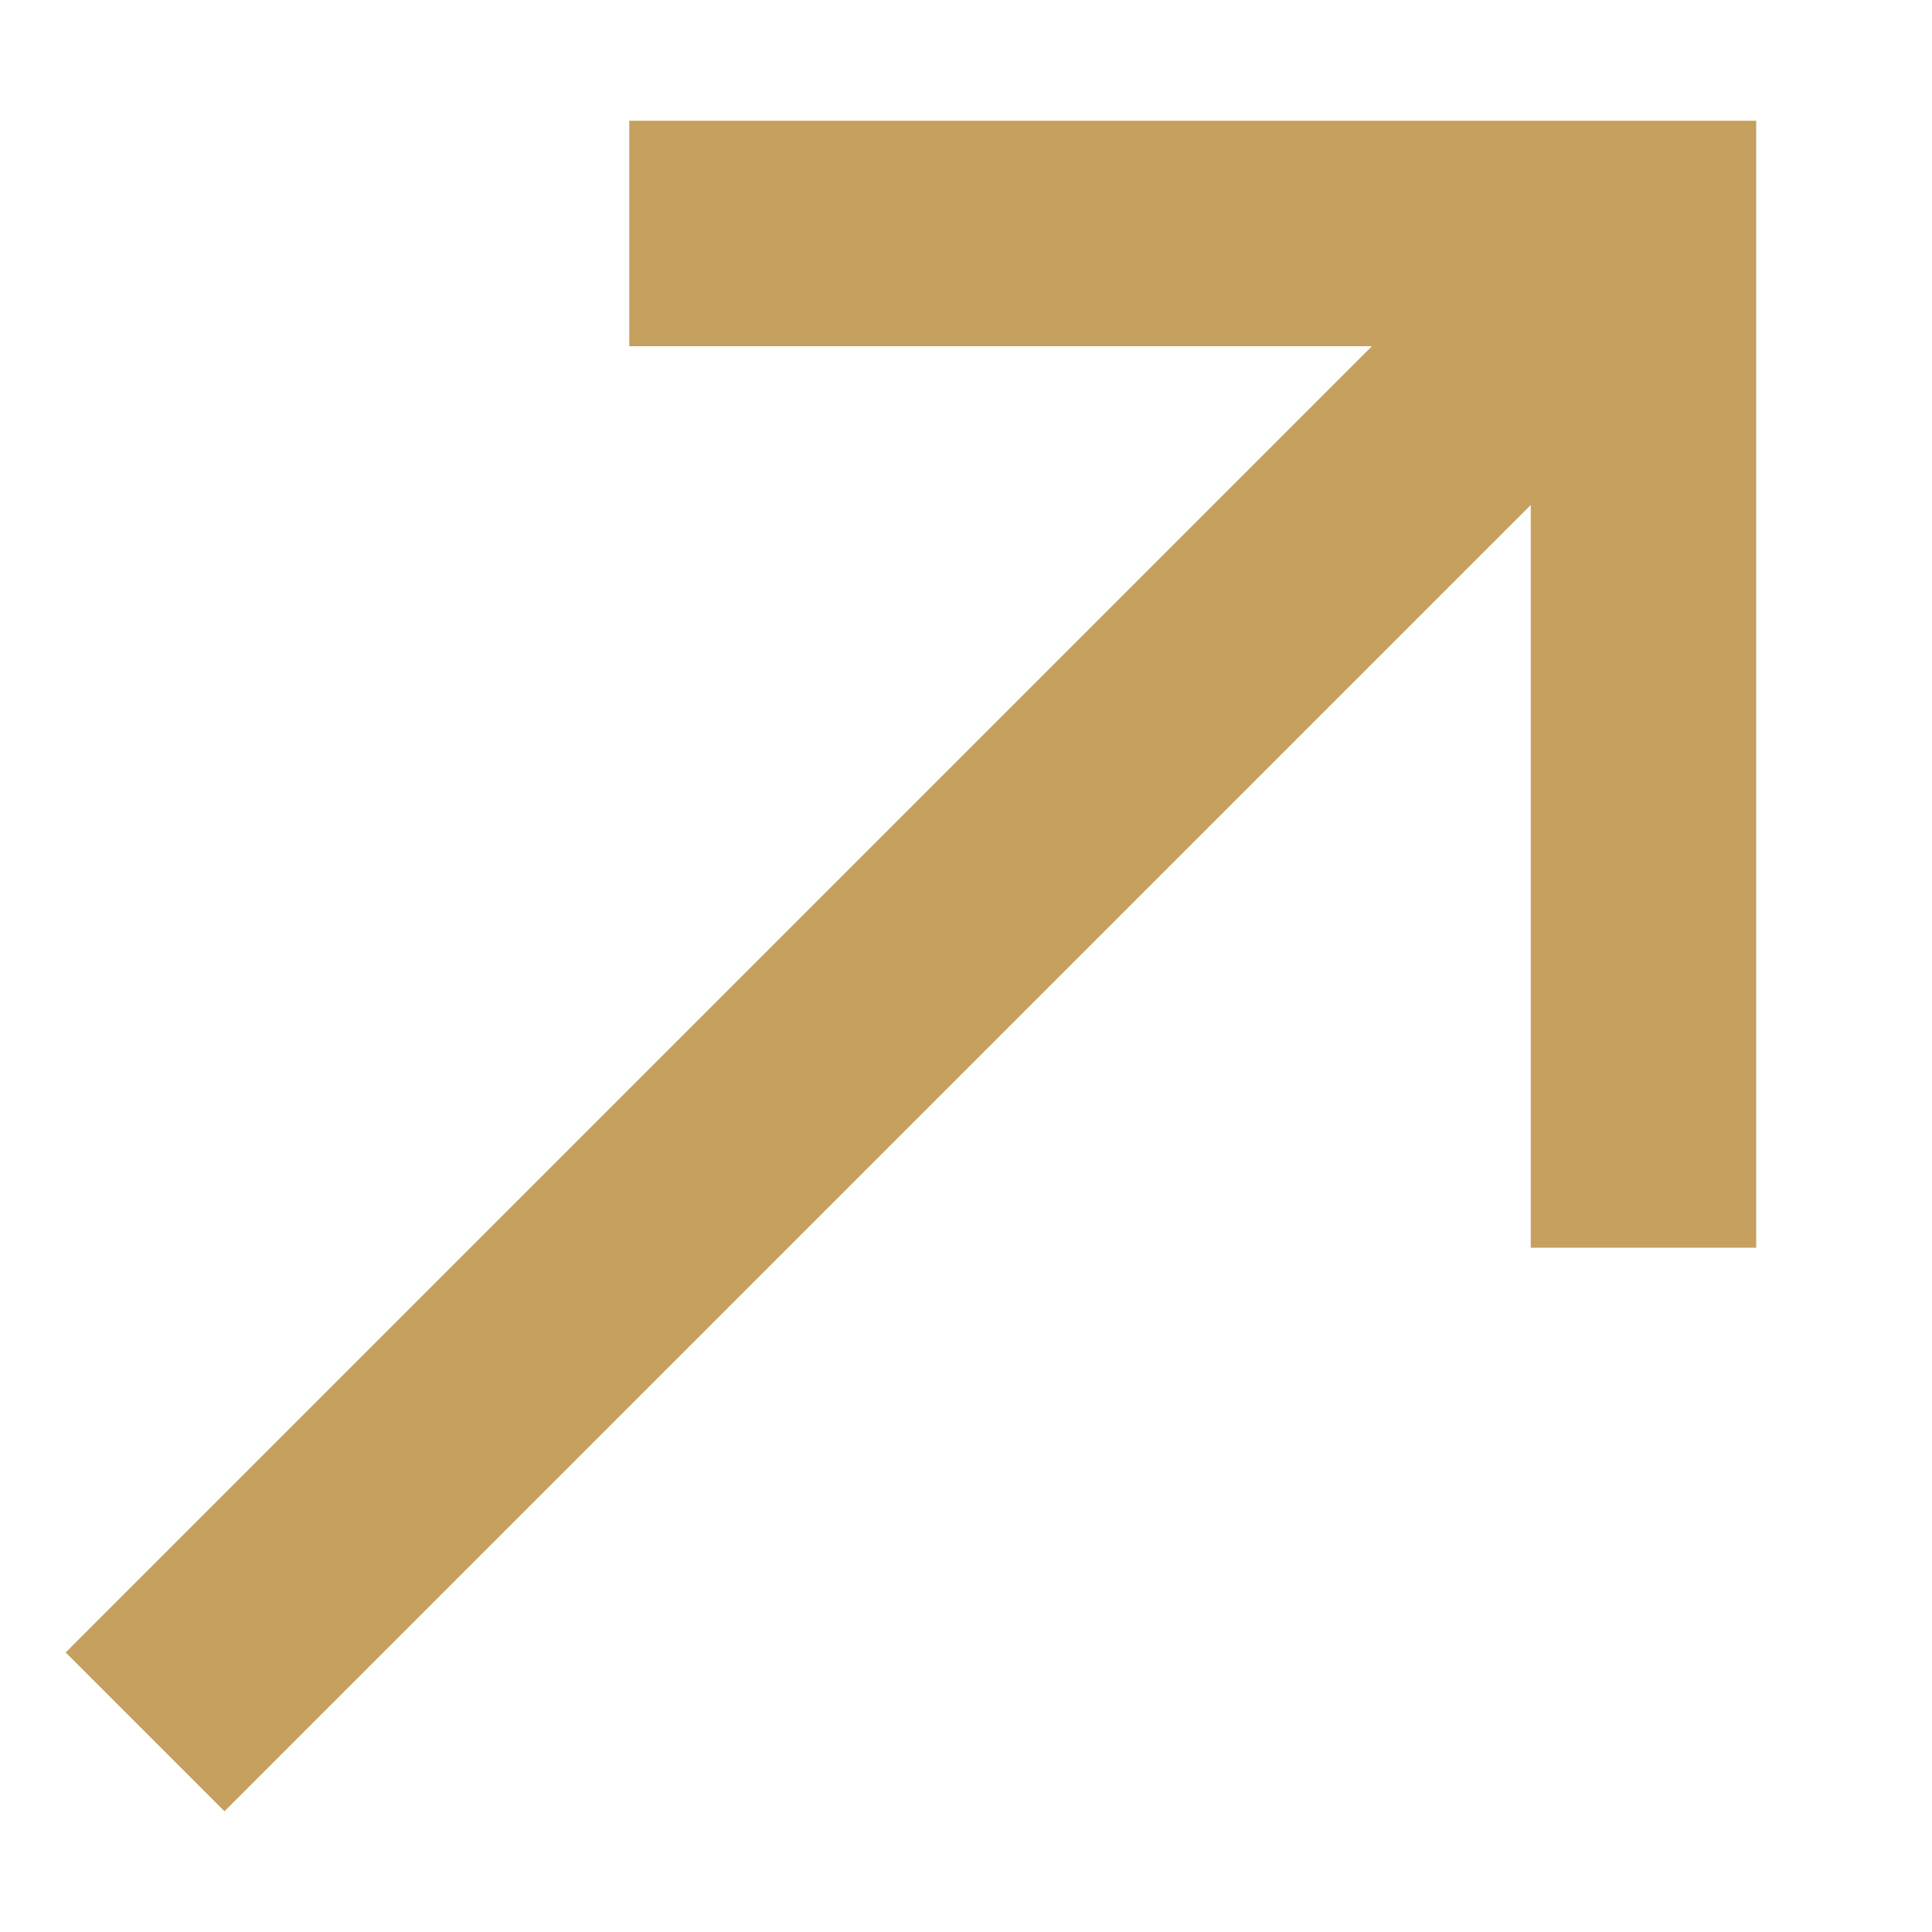
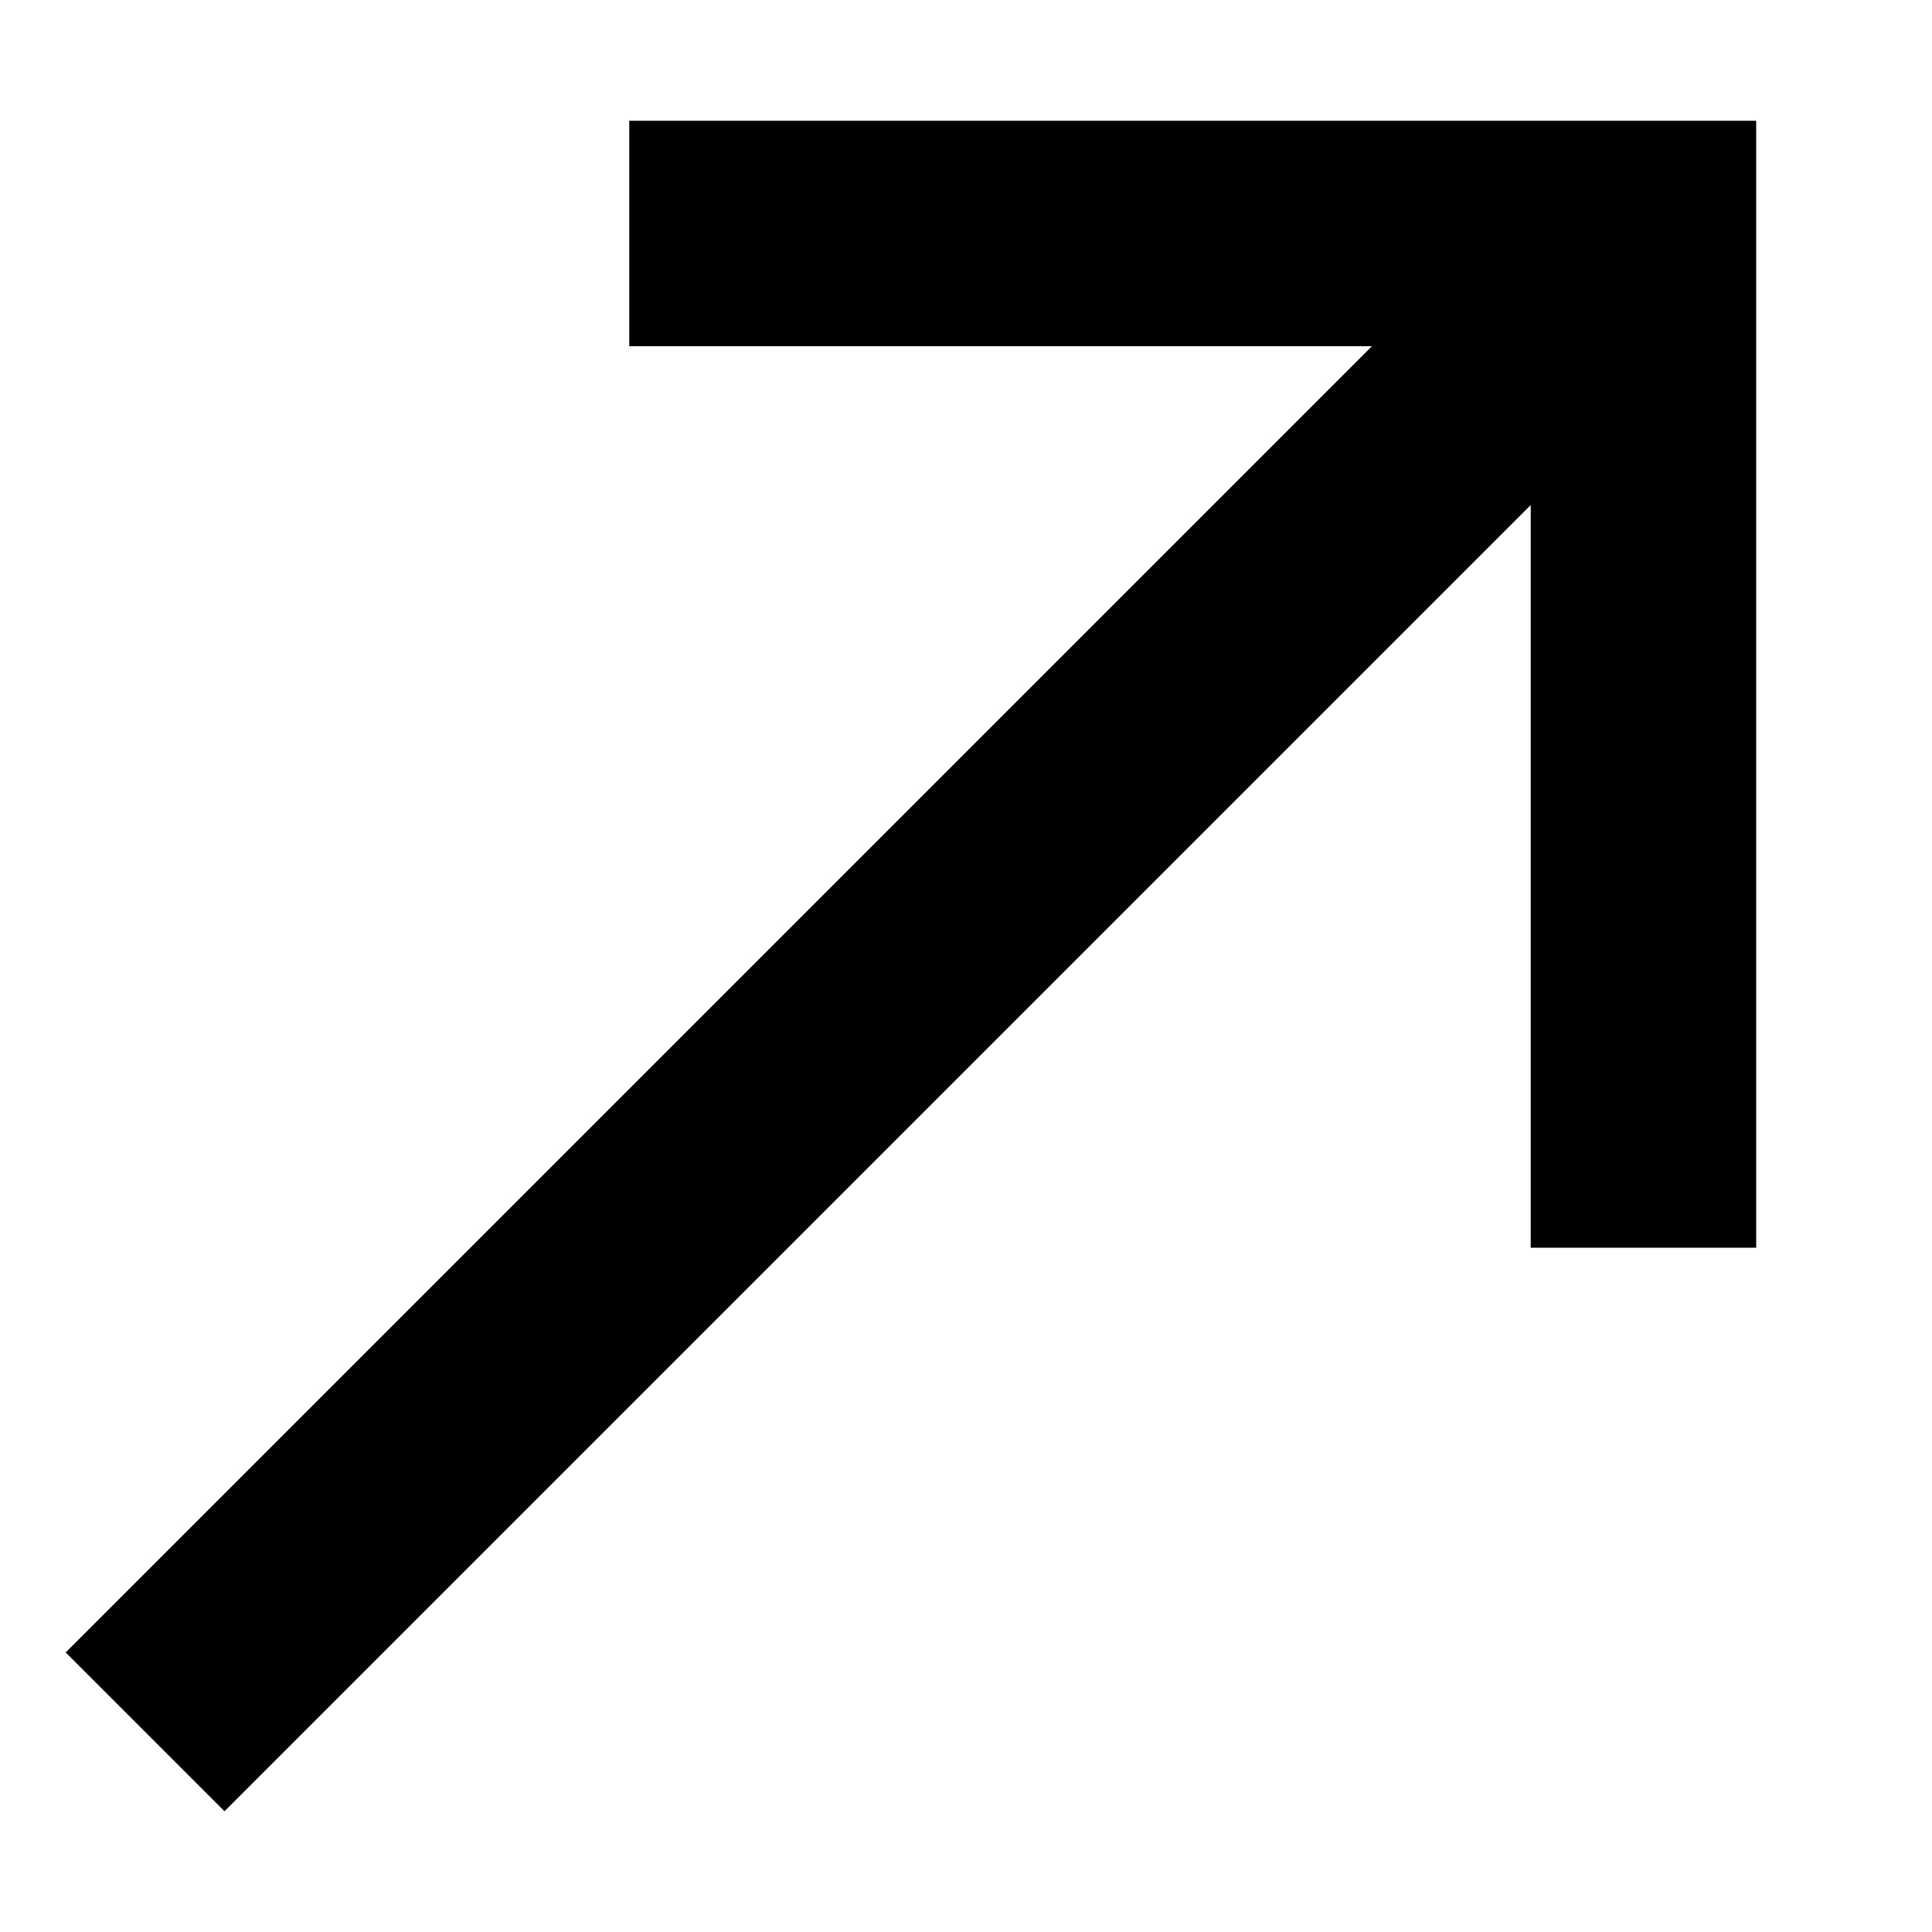
<svg xmlns="http://www.w3.org/2000/svg" width="10" height="10" viewBox="0 0 10 10" fill="none">
-   <path d="M3.257 0.625V1.792H7.101L0.34 8.553L1.162 9.375L7.923 2.614V6.458H9.09V0.625H3.257Z" fill="#C5A05E" />
+   <path d="M3.257 0.625V1.792H7.101L0.34 8.553L1.162 9.375L7.923 2.614V6.458H9.09V0.625H3.257Z" fill="currentColor" />
</svg>
